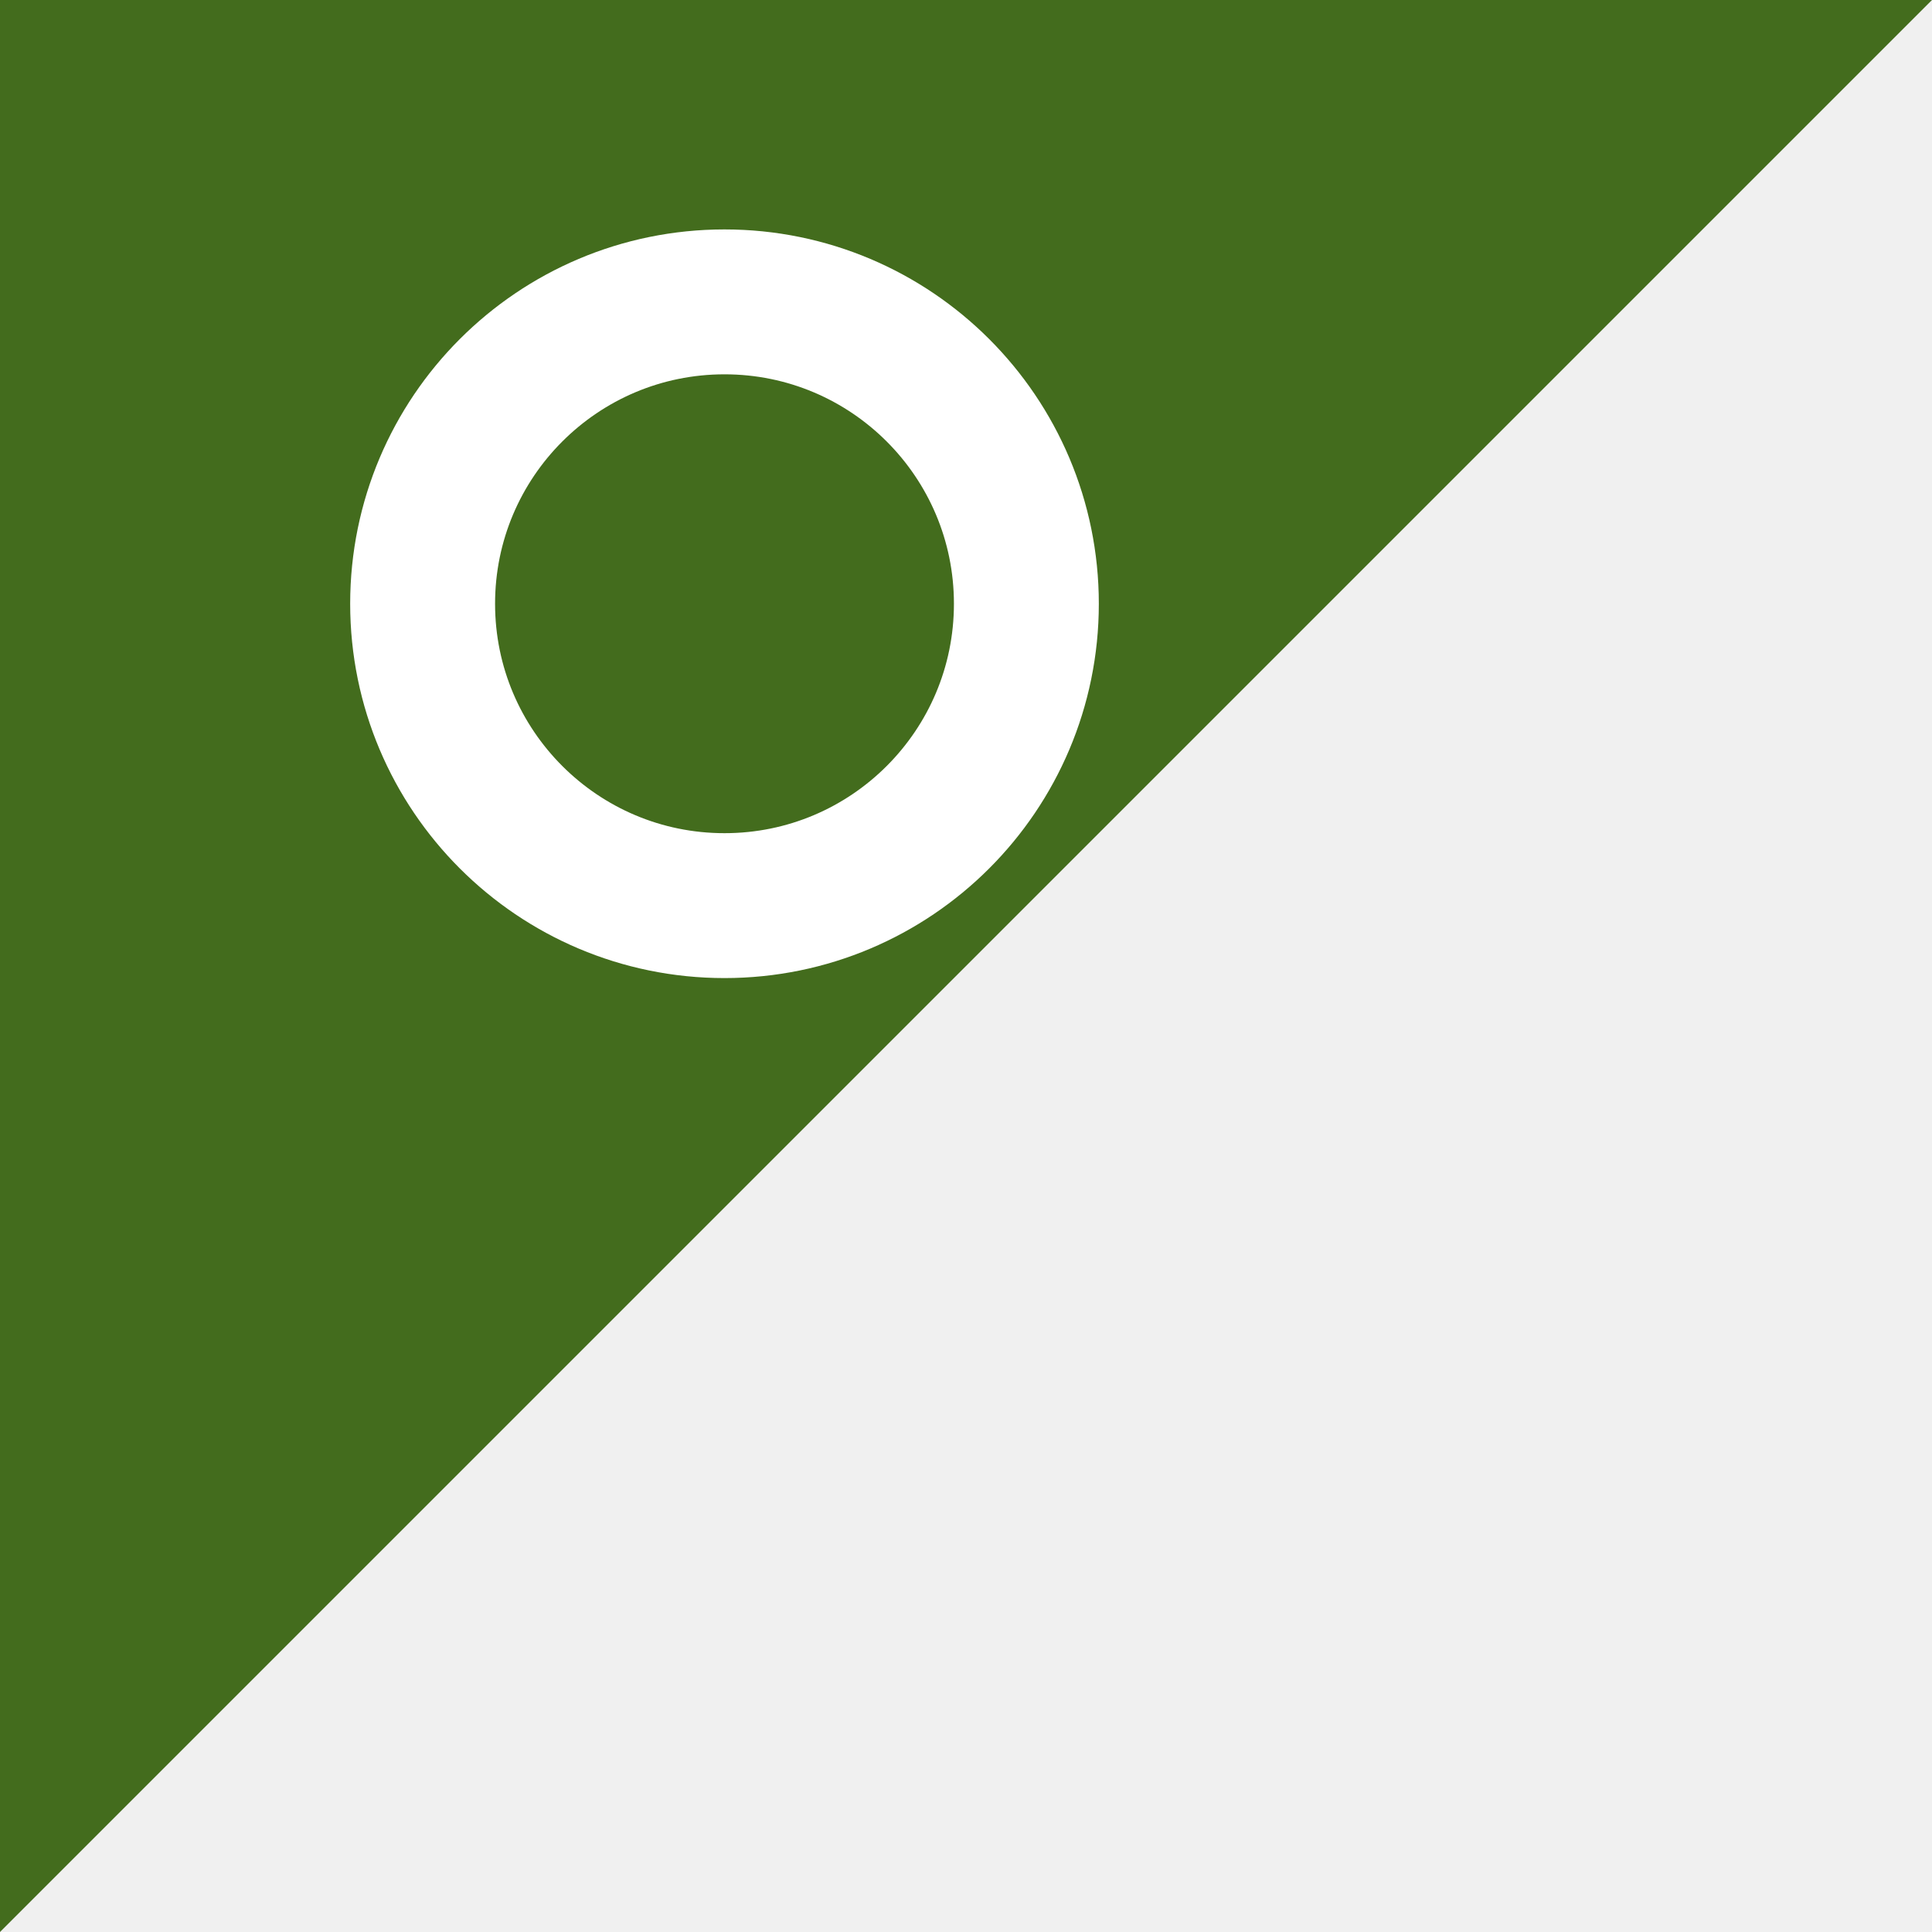
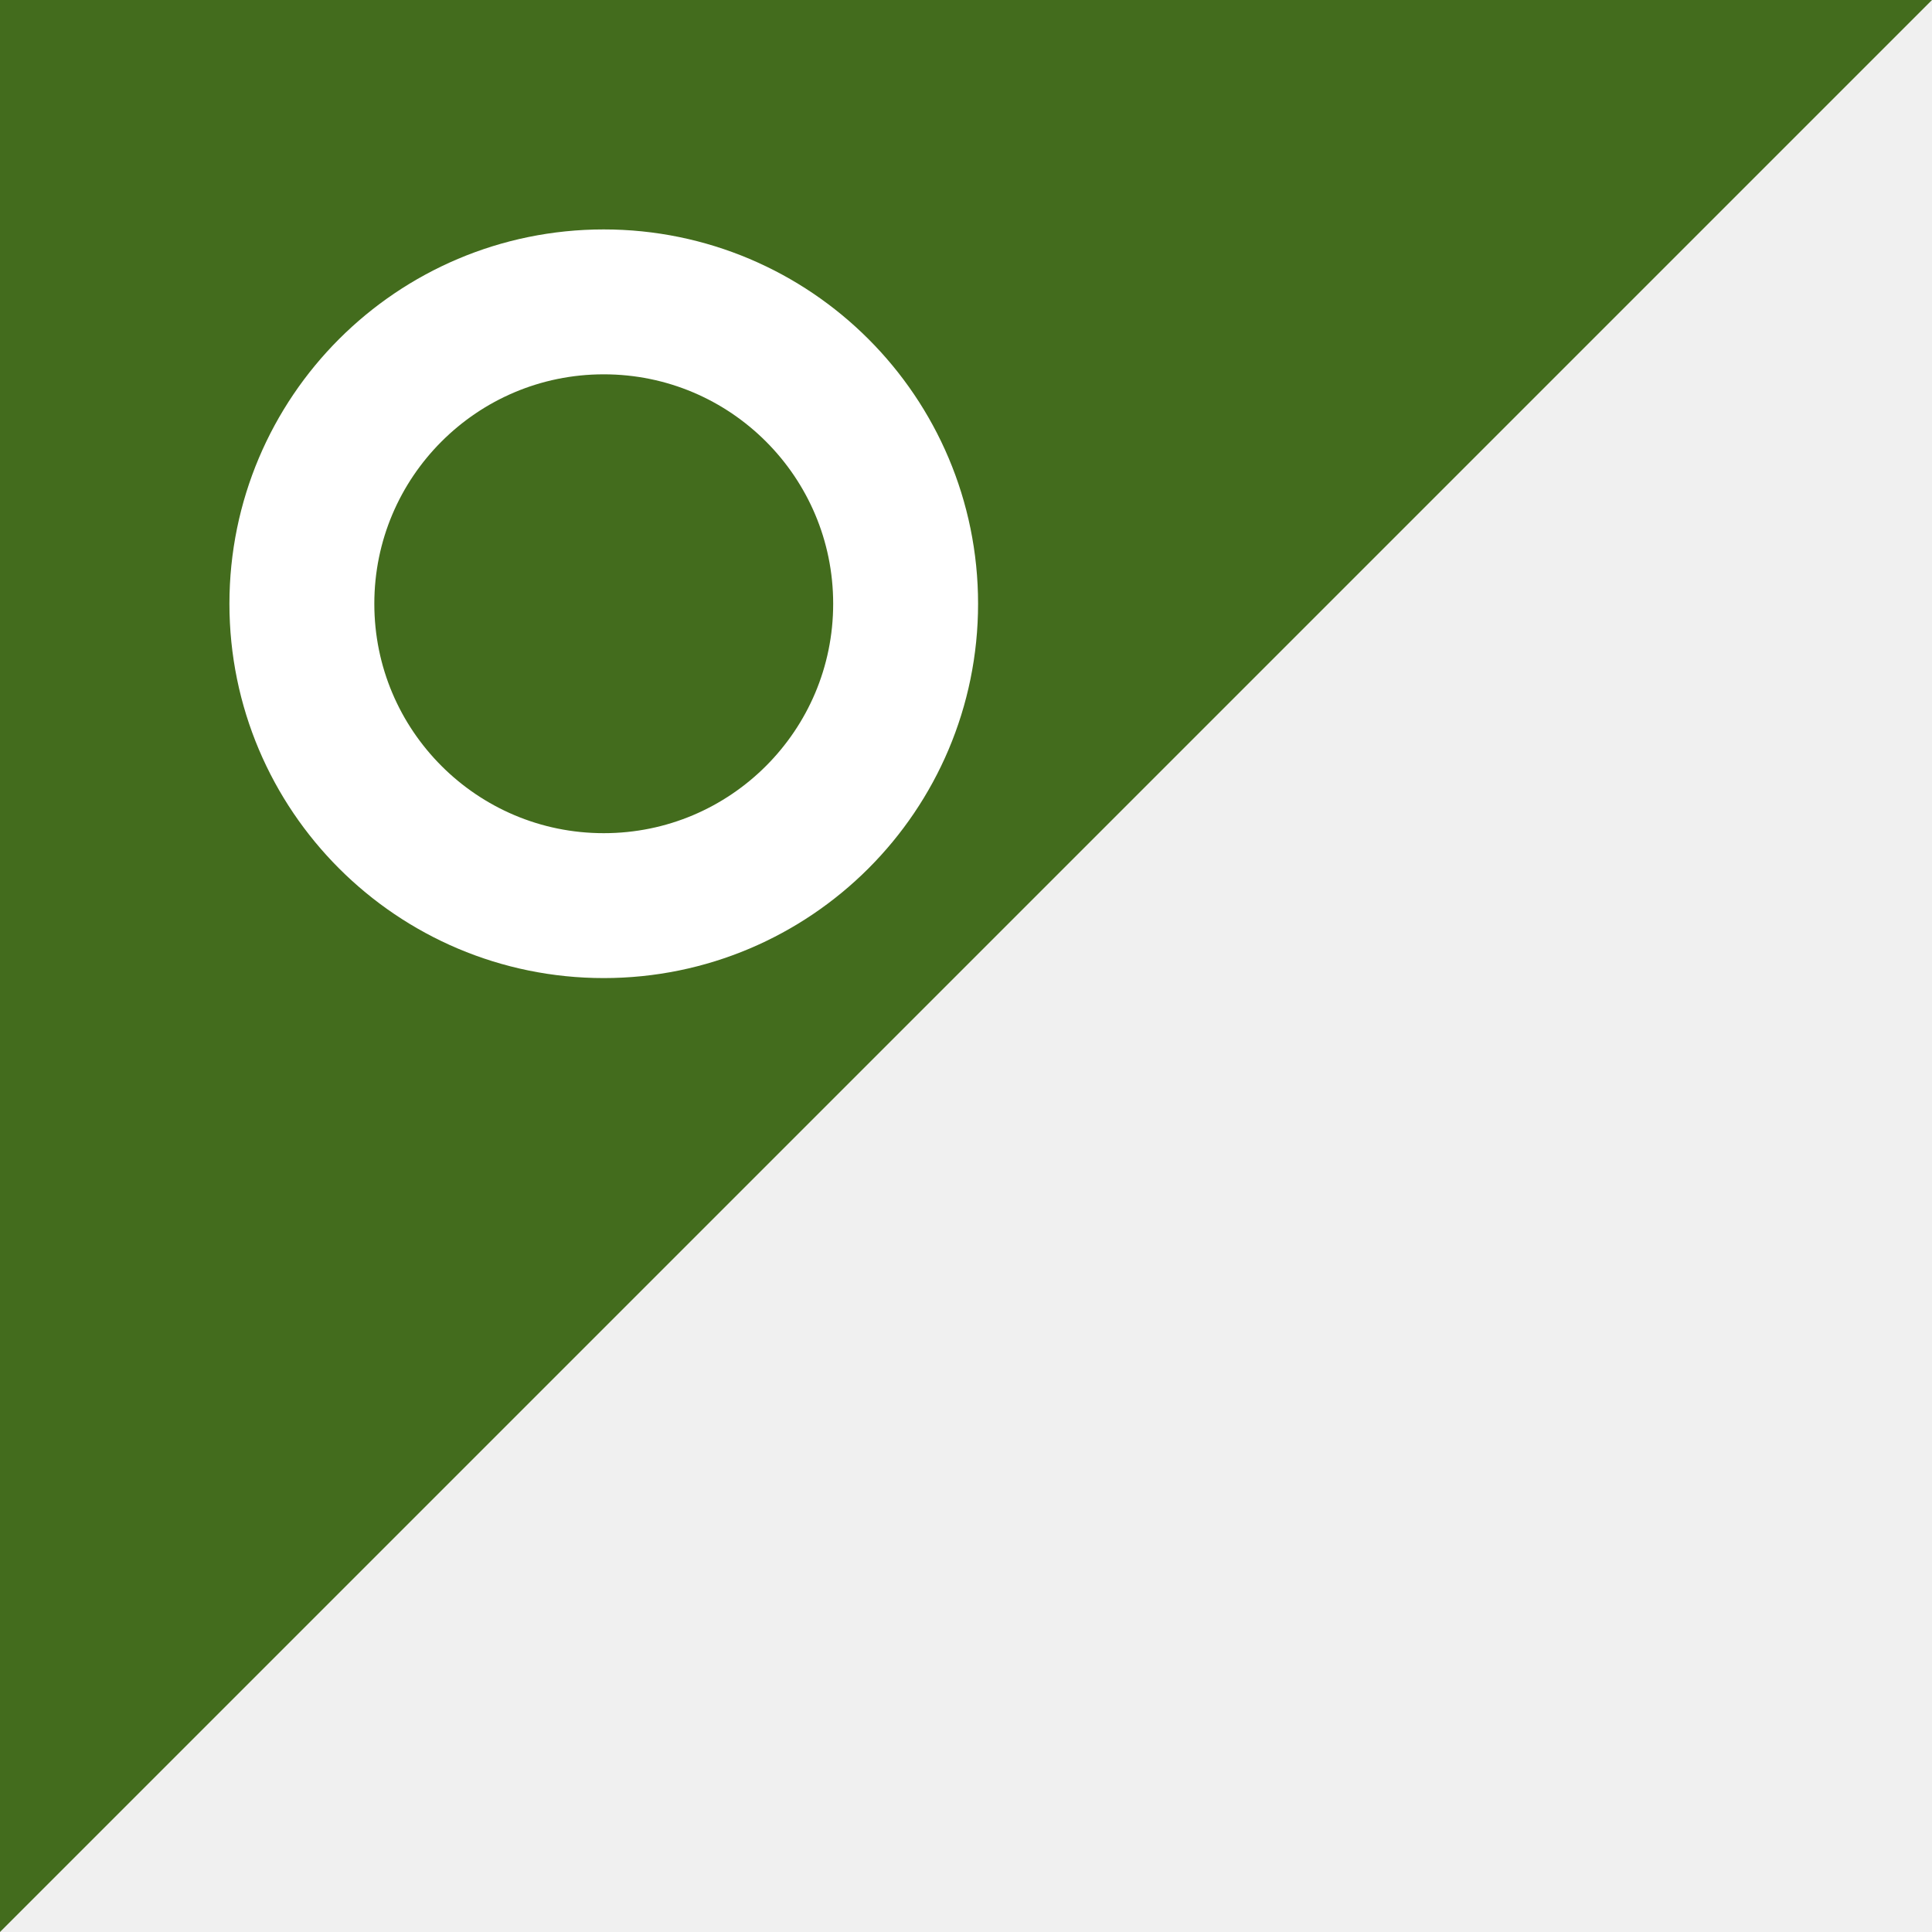
<svg xmlns="http://www.w3.org/2000/svg" width="16" height="16" viewBox="0 0 16 16">
  <polygon points="0,0 16,0 0,16" fill="#436C1D" stroke="none" />
-   <circle cx="6" cy="5" r="2.5" fill="none" stroke="white" stroke-width="1.2" />
+   <circle cx="5" cy="5" r="2.5" fill="none" stroke="white" stroke-width="1.2" />
</svg>
